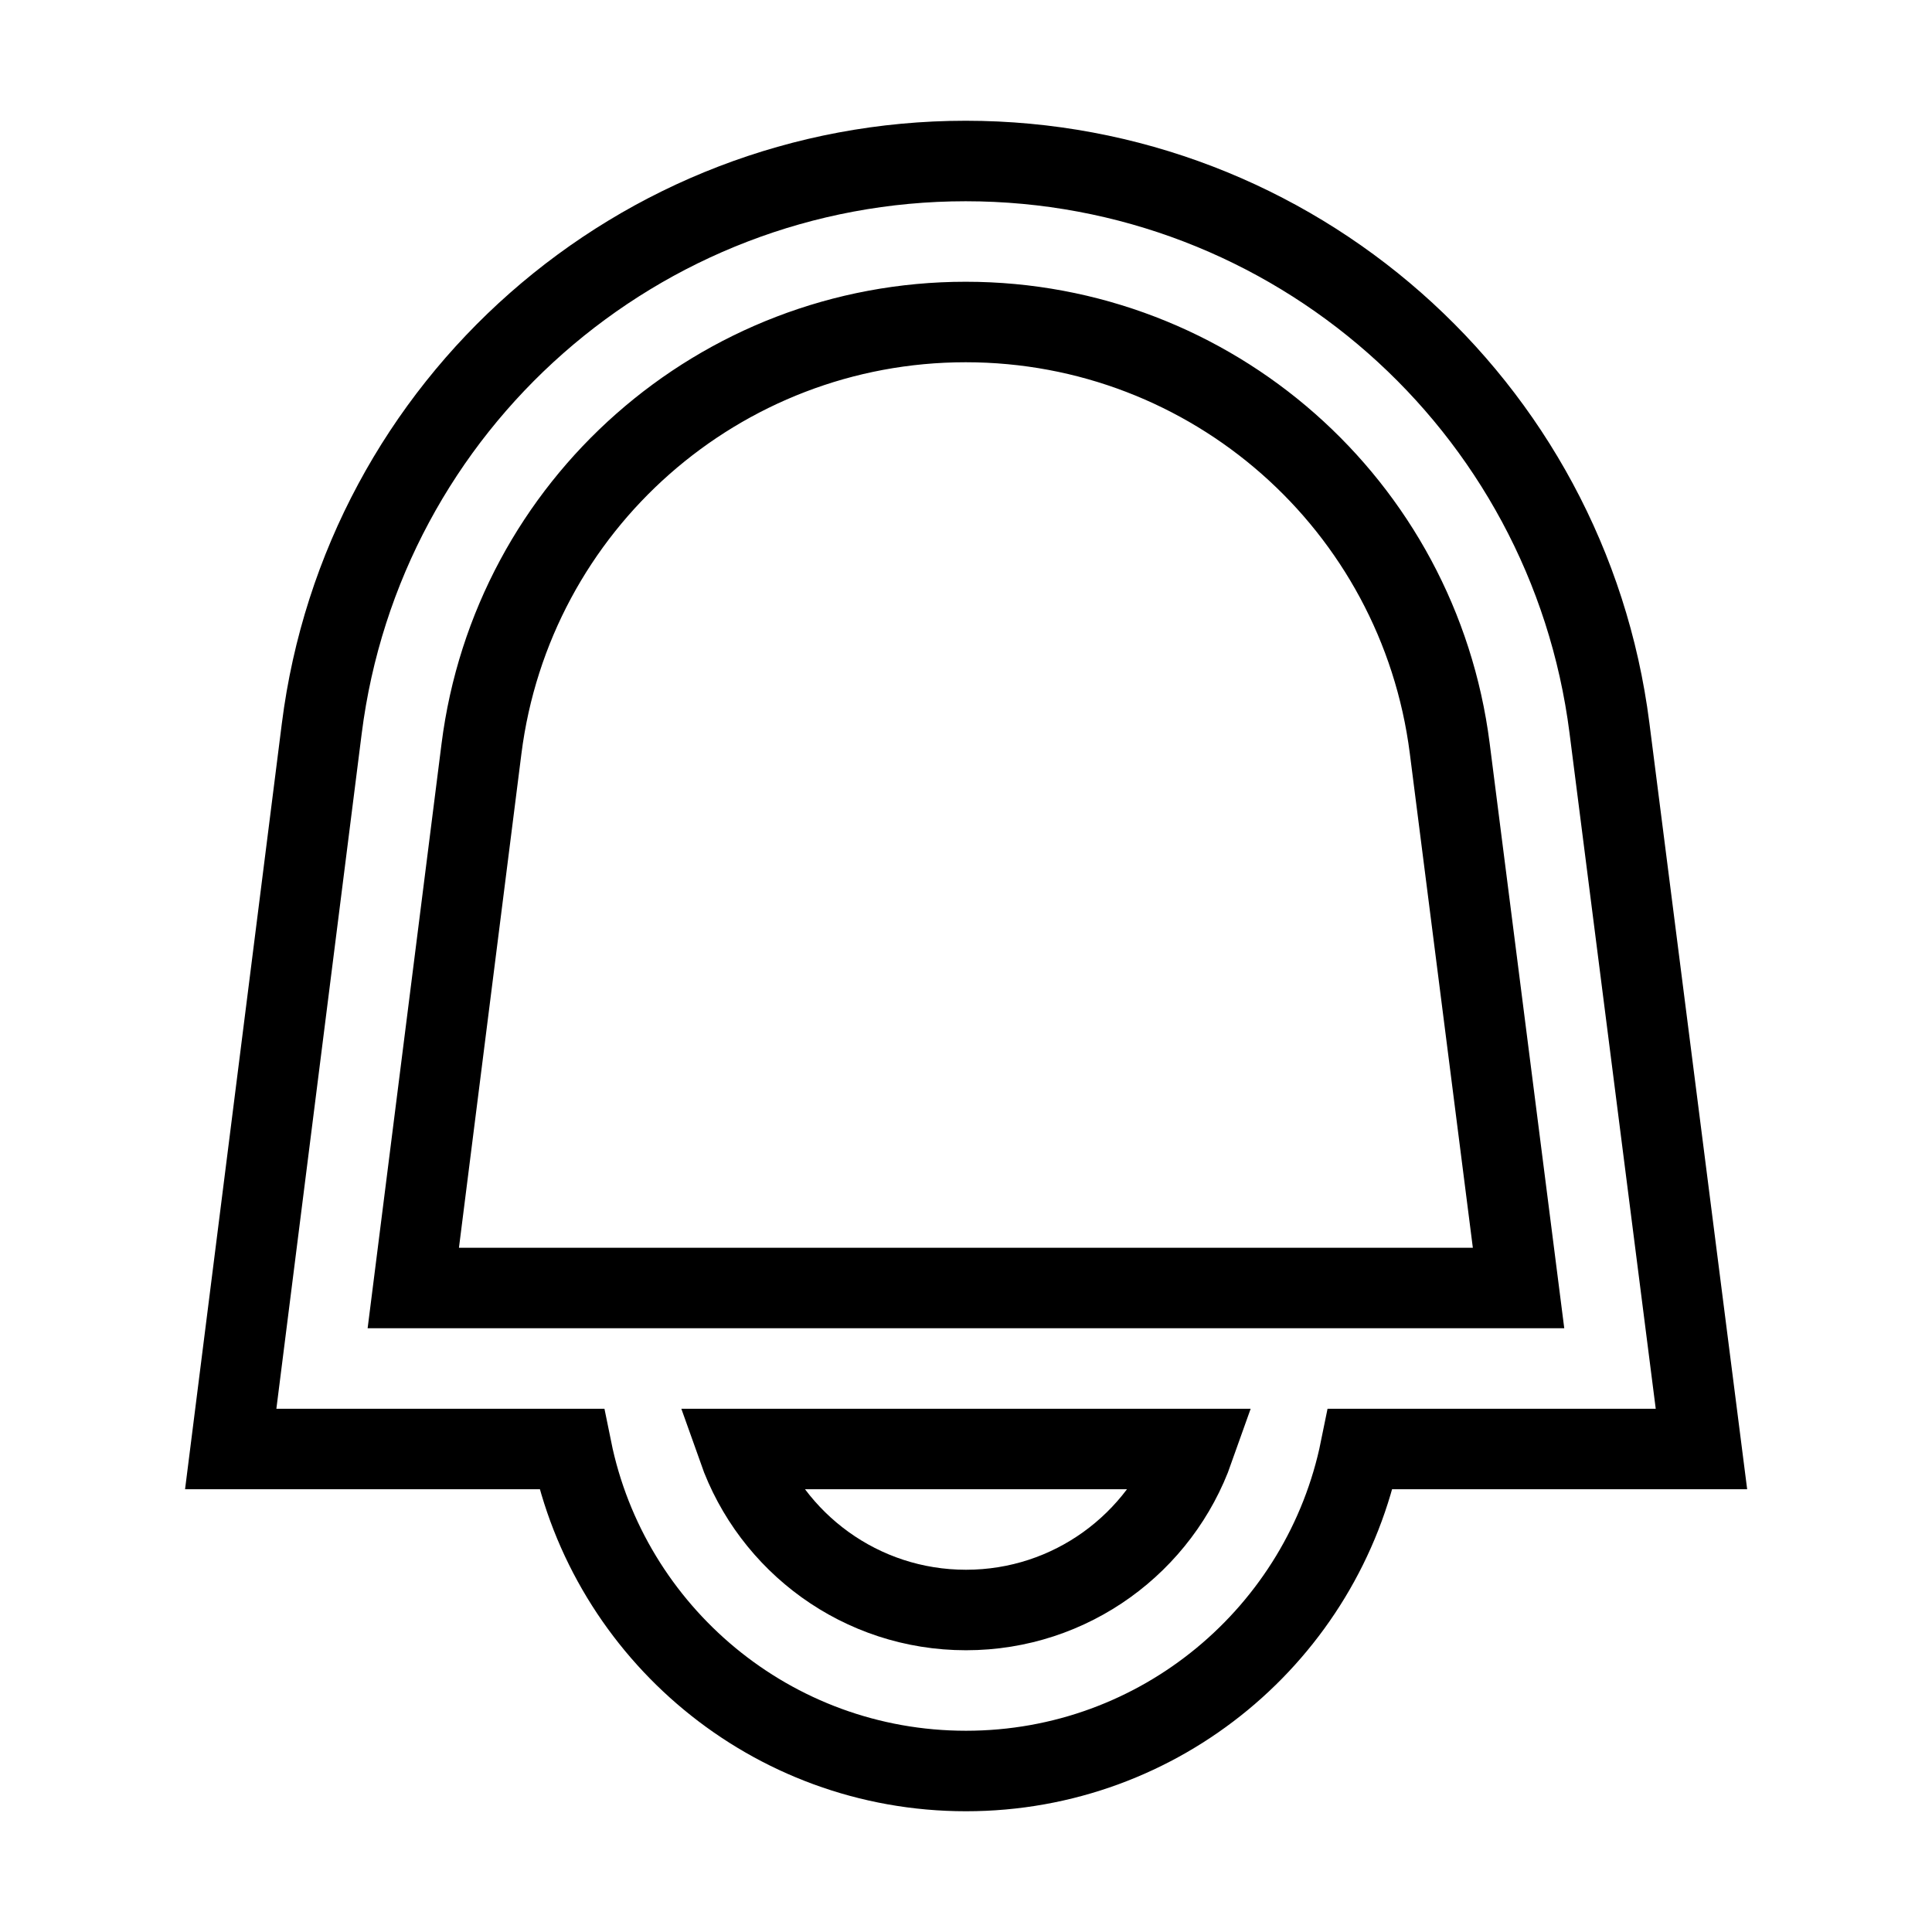
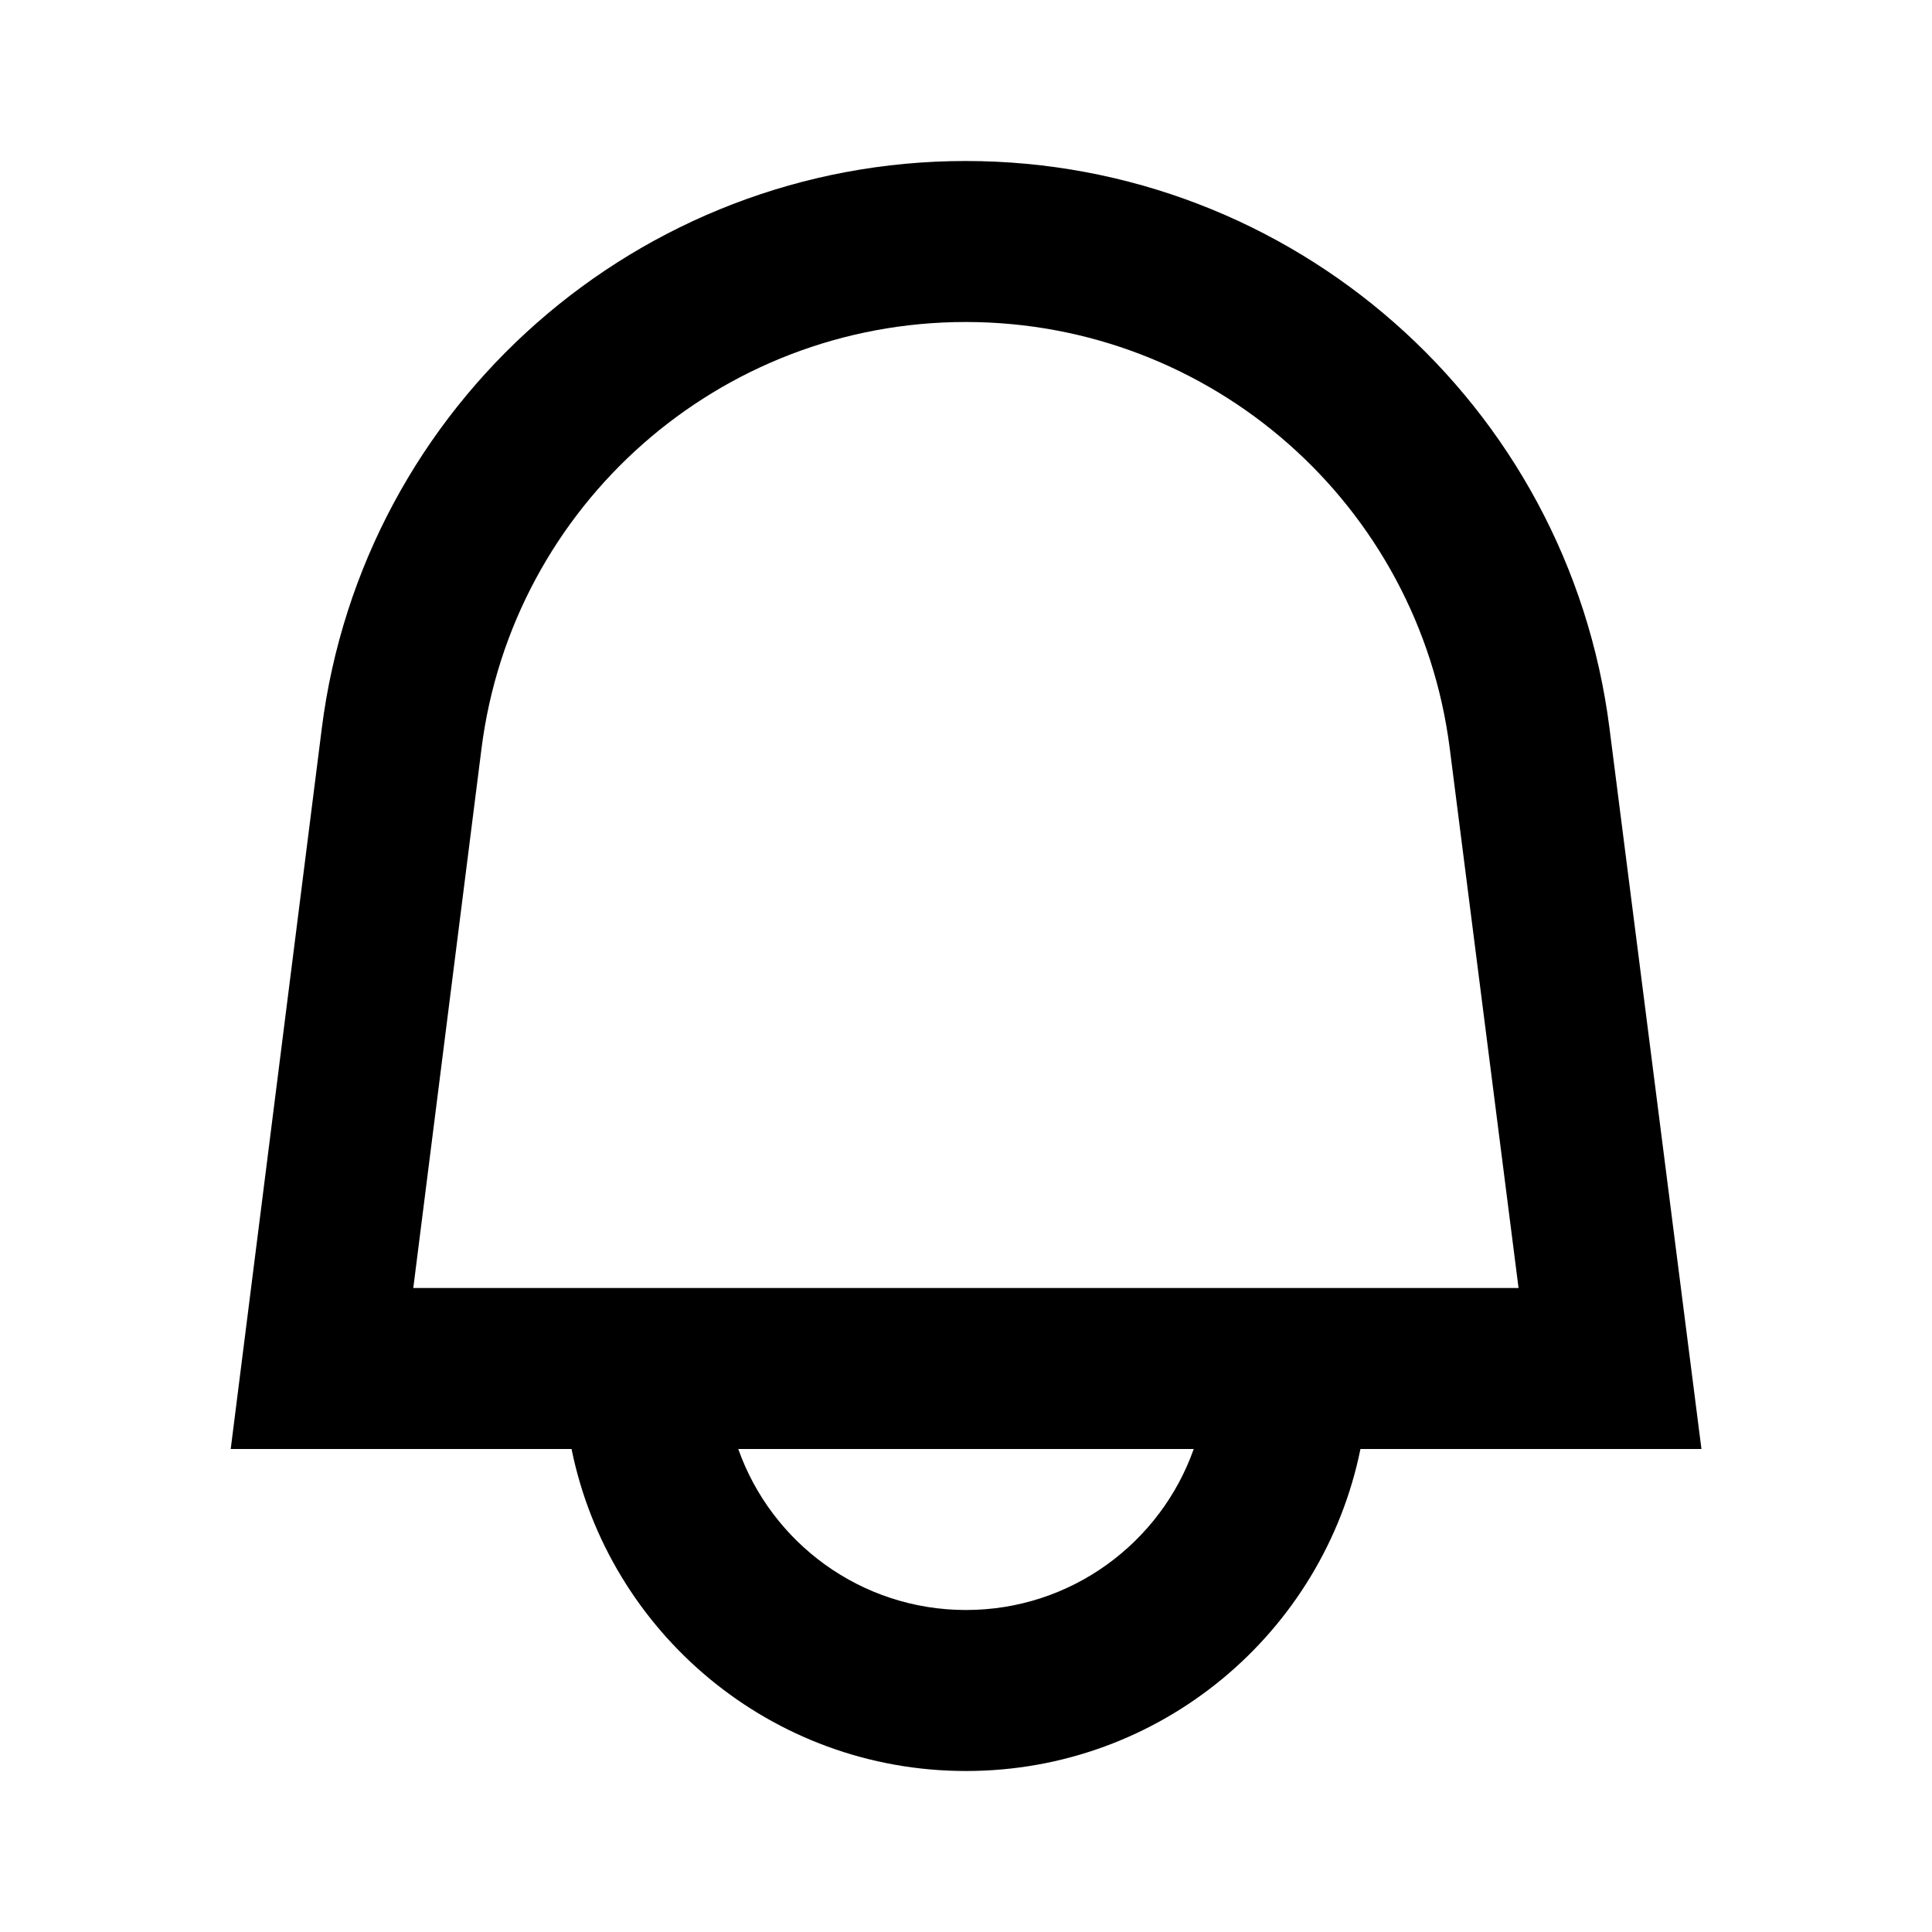
- <svg viewBox="0 0 24 24" aria-hidden="true" width="26.25" height="26.25" fill="none" stroke="currentColor">
+ <svg viewBox="0 0 24 24" aria-hidden="true" width="26.25" height="26.25" fill="currentColor">
  <g>
    <path d="M19.993 9.042C19.48 5.017 16.054 2 11.996 2s-7.49 3.021-7.999 7.051L2.866 18H7.1c.463 2.282 2.481 4 4.9 4s4.437-1.718 4.9-4h4.236l-1.143-8.958zM12 20c-1.306 0-2.417-.835-2.829-2h5.658c-.412 1.165-1.523 2-2.829 2zm-6.866-4l.847-6.698C6.364 6.272 8.941 4 11.996 4s5.627 2.268 6.013 5.295L18.864 16H5.134z">
        </path>
  </g>
</svg>
